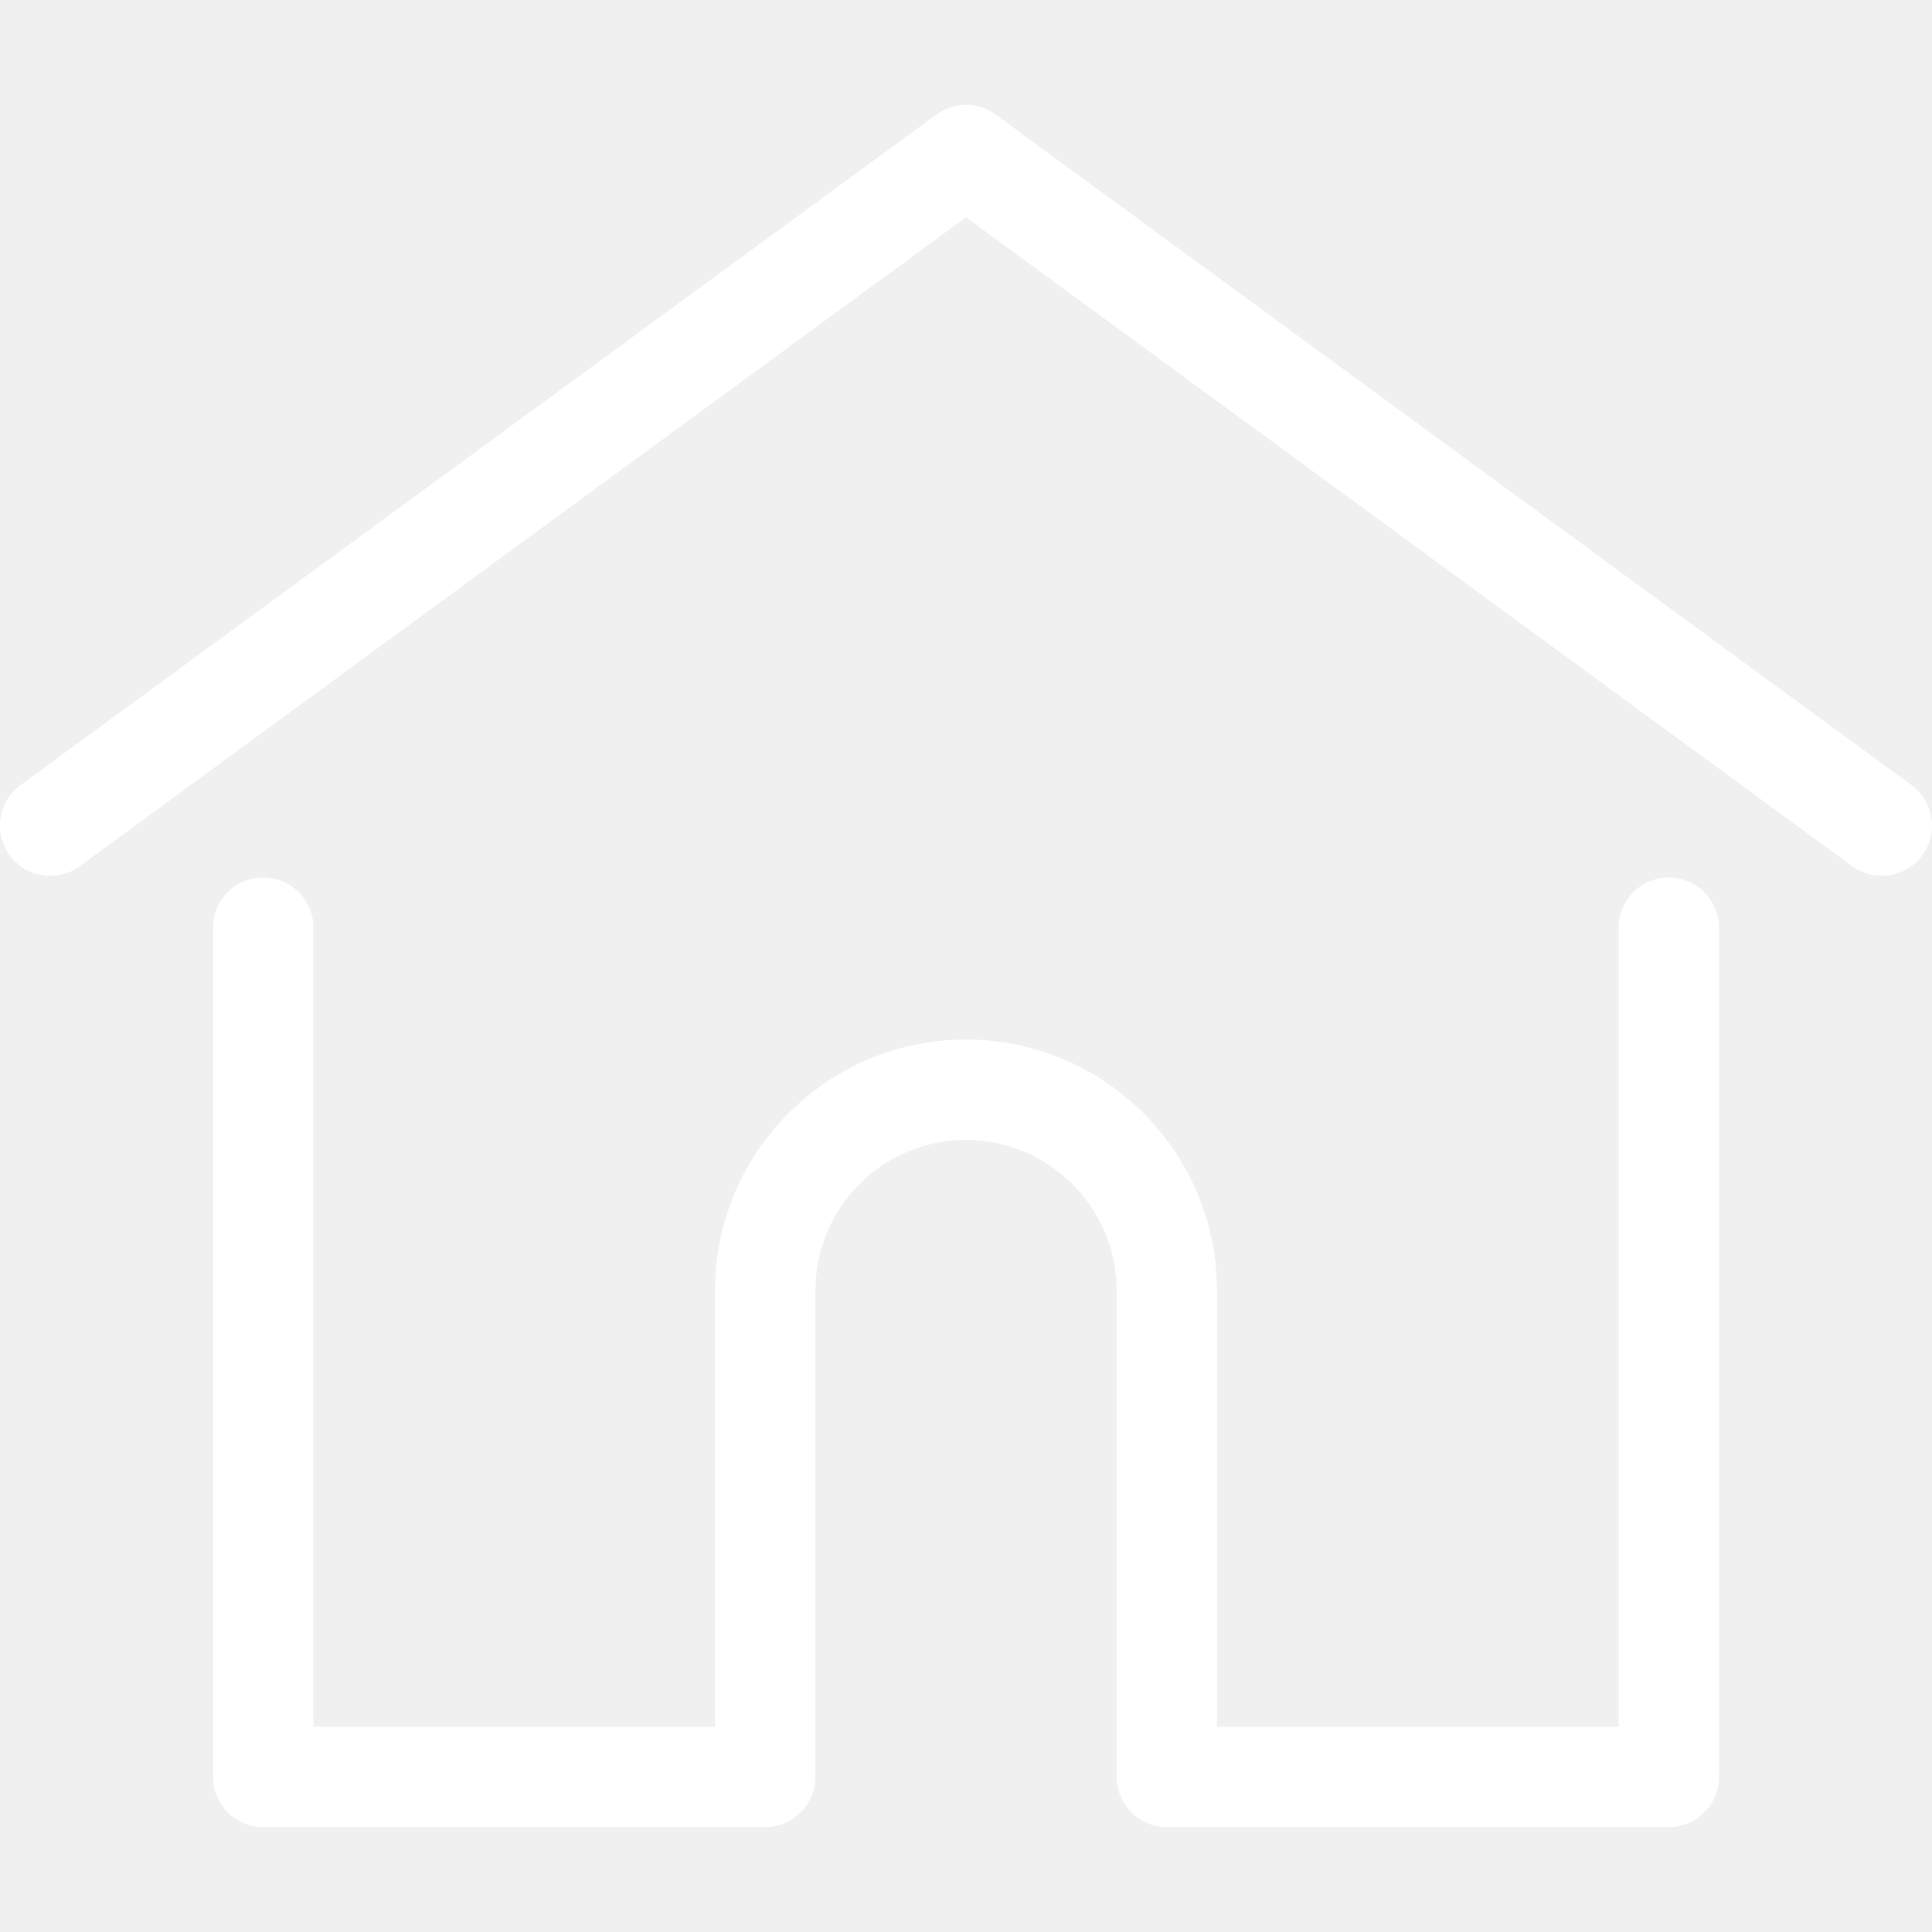
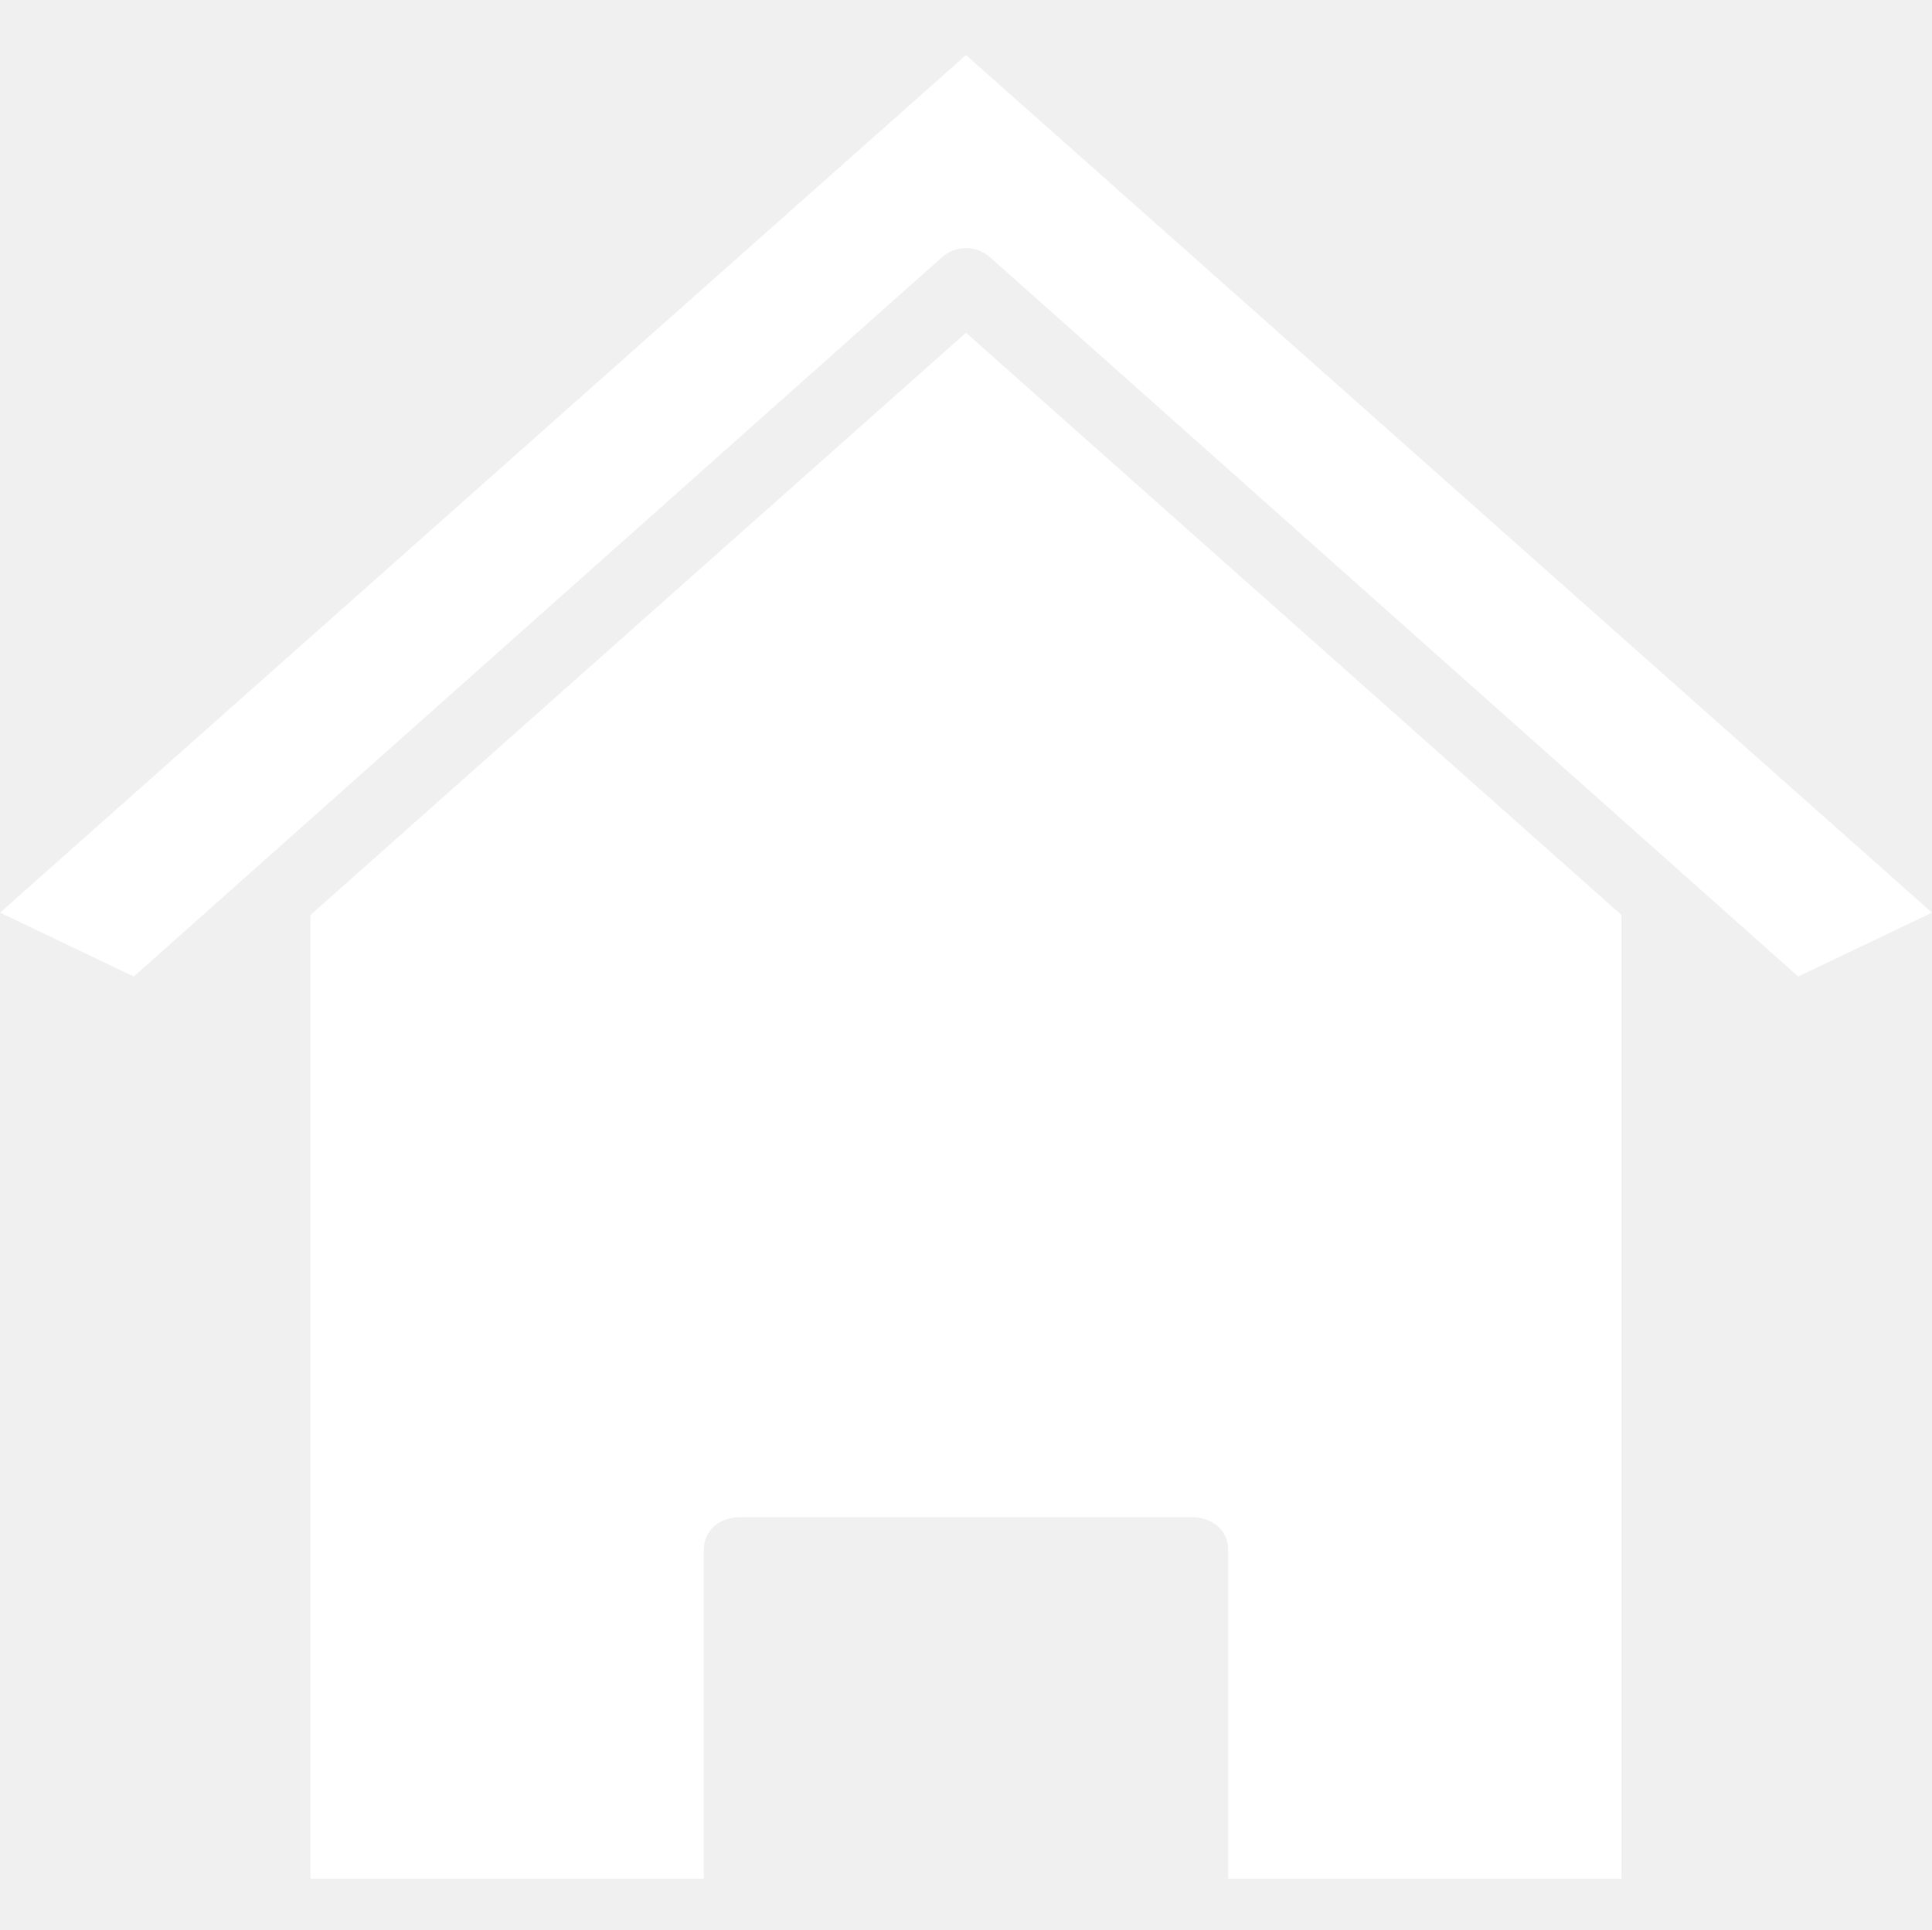
- <svg xmlns="http://www.w3.org/2000/svg" version="1.1" id="Layer_1" x="0px" y="0px" viewBox="0 0 512 512" style="enable-background:new 0 0 512 512;" fill="white" xml:space="preserve">
-   <g>
-     <g>
-       <path d="M506.555,208.064L263.859,30.367c-4.68-3.426-11.038-3.426-15.716,0L5.445,208.064    c-5.928,4.341-7.216,12.665-2.875,18.593s12.666,7.214,18.593,2.875L256,57.588l234.837,171.943c2.368,1.735,5.12,2.57,7.848,2.57    c4.096,0,8.138-1.885,10.744-5.445C513.771,220.729,512.483,212.405,506.555,208.064z" />
-     </g>
-   </g>
-   <g>
-     <g>
-       <path d="M442.246,232.543c-7.346,0-13.303,5.956-13.303,13.303v211.749H322.521V342.009c0-36.68-29.842-66.52-66.52-66.52    s-66.52,29.842-66.52,66.52v115.587H83.058V245.847c0-7.347-5.957-13.303-13.303-13.303s-13.303,5.956-13.303,13.303v225.053    c0,7.347,5.957,13.303,13.303,13.303h133.029c6.996,0,12.721-5.405,13.251-12.267c0.032-0.311,0.052-0.651,0.052-1.036v-128.89    c0-22.009,17.905-39.914,39.914-39.914s39.914,17.906,39.914,39.914v128.89c0,0.383,0.02,0.717,0.052,1.024    c0.524,6.867,6.251,12.279,13.251,12.279h133.029c7.347,0,13.303-5.956,13.303-13.303V245.847    C455.549,238.499,449.593,232.543,442.246,232.543z" />
-     </g>
-   </g>
-   <g>
- </g>
-   <g>
- </g>
-   <g>
- </g>
-   <g>
- </g>
-   <g>
- </g>
-   <g>
- </g>
-   <g>
- </g>
-   <g>
- </g>
-   <g>
- </g>
-   <g>
- </g>
-   <g>
- </g>
-   <g>
- </g>
-   <g>
- </g>
-   <g>
- </g>
-   <g>
- </g>
+ <svg xmlns="http://www.w3.org/2000/svg" viewBox="0 -12 427.349 427" fill="white">
+   <path d="m358.672 403.684v-213.242l-145-128.832-145 128.832v213.242h87v-72.773c0-4.418 3.582-7.227 8-7.227h100c4.418 0 8 2.809 8 7.227v72.773zm0 0" />
+   <path d="m208.352 44.922c3.035-2.699 7.605-2.699 10.641 0l178.758 159.125 29.598-14.125-213.676-189.746-213.672 189.746 29.602 14.125zm0 0" />
</svg>
